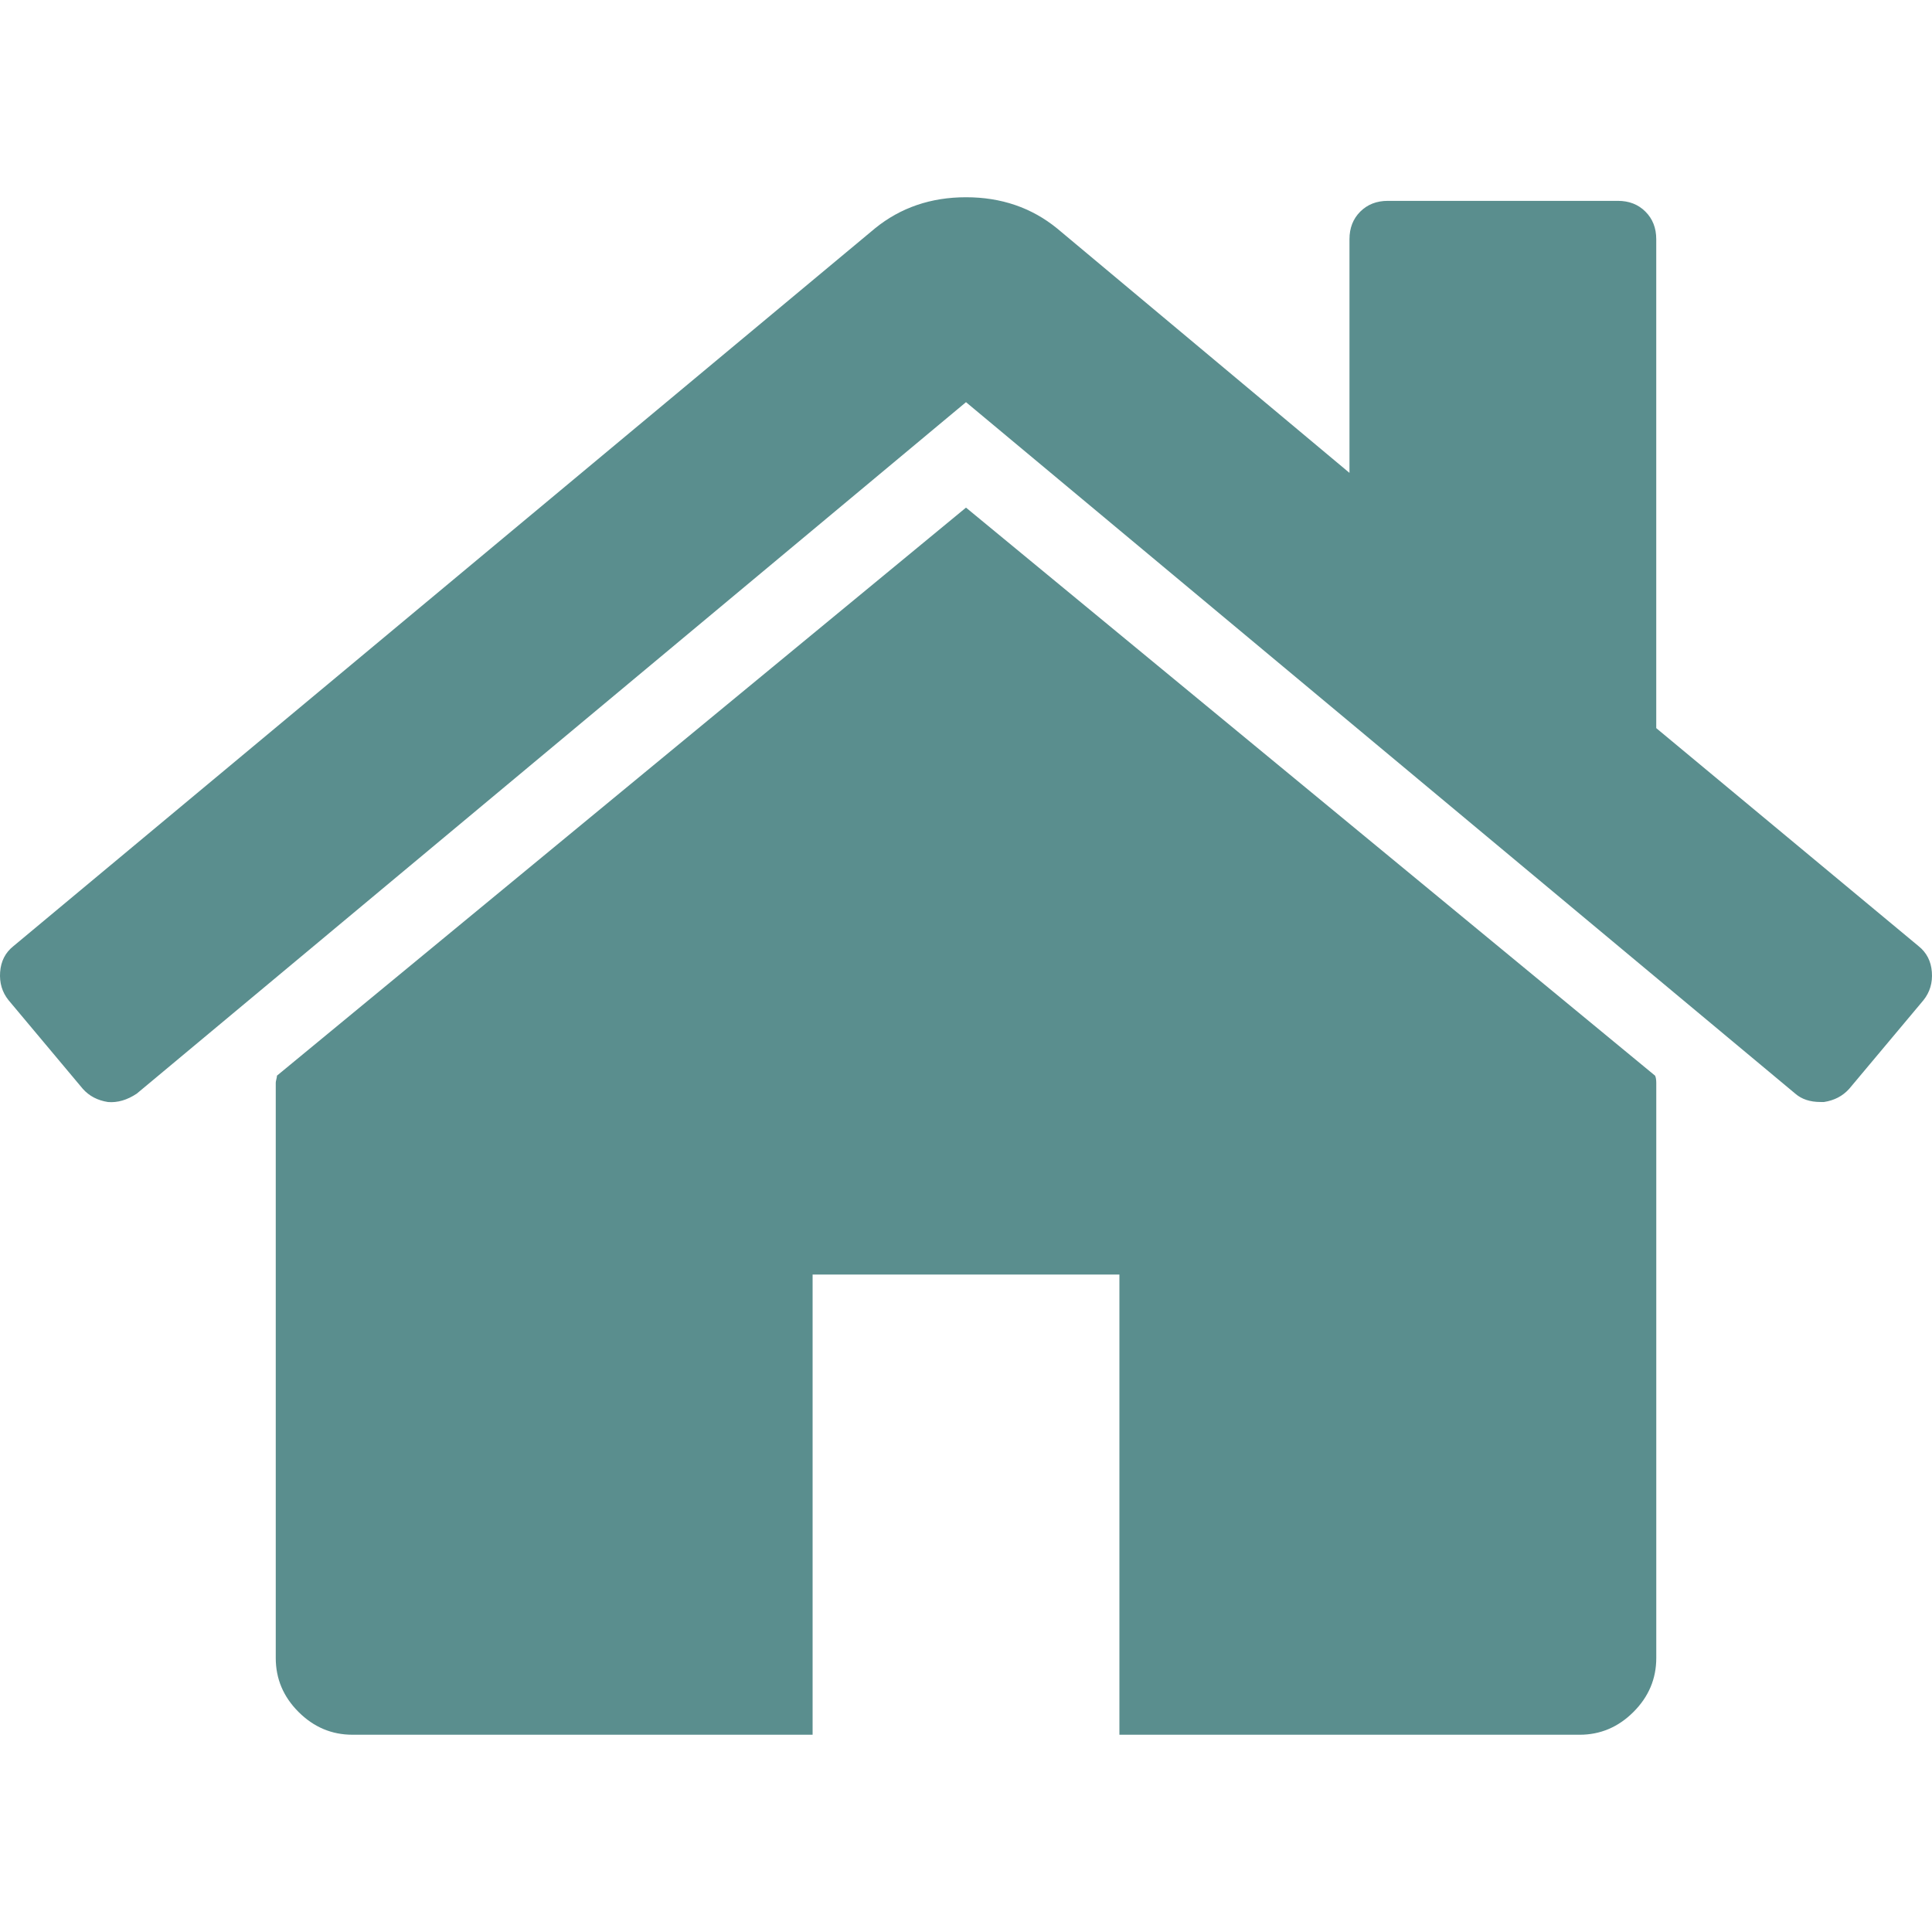
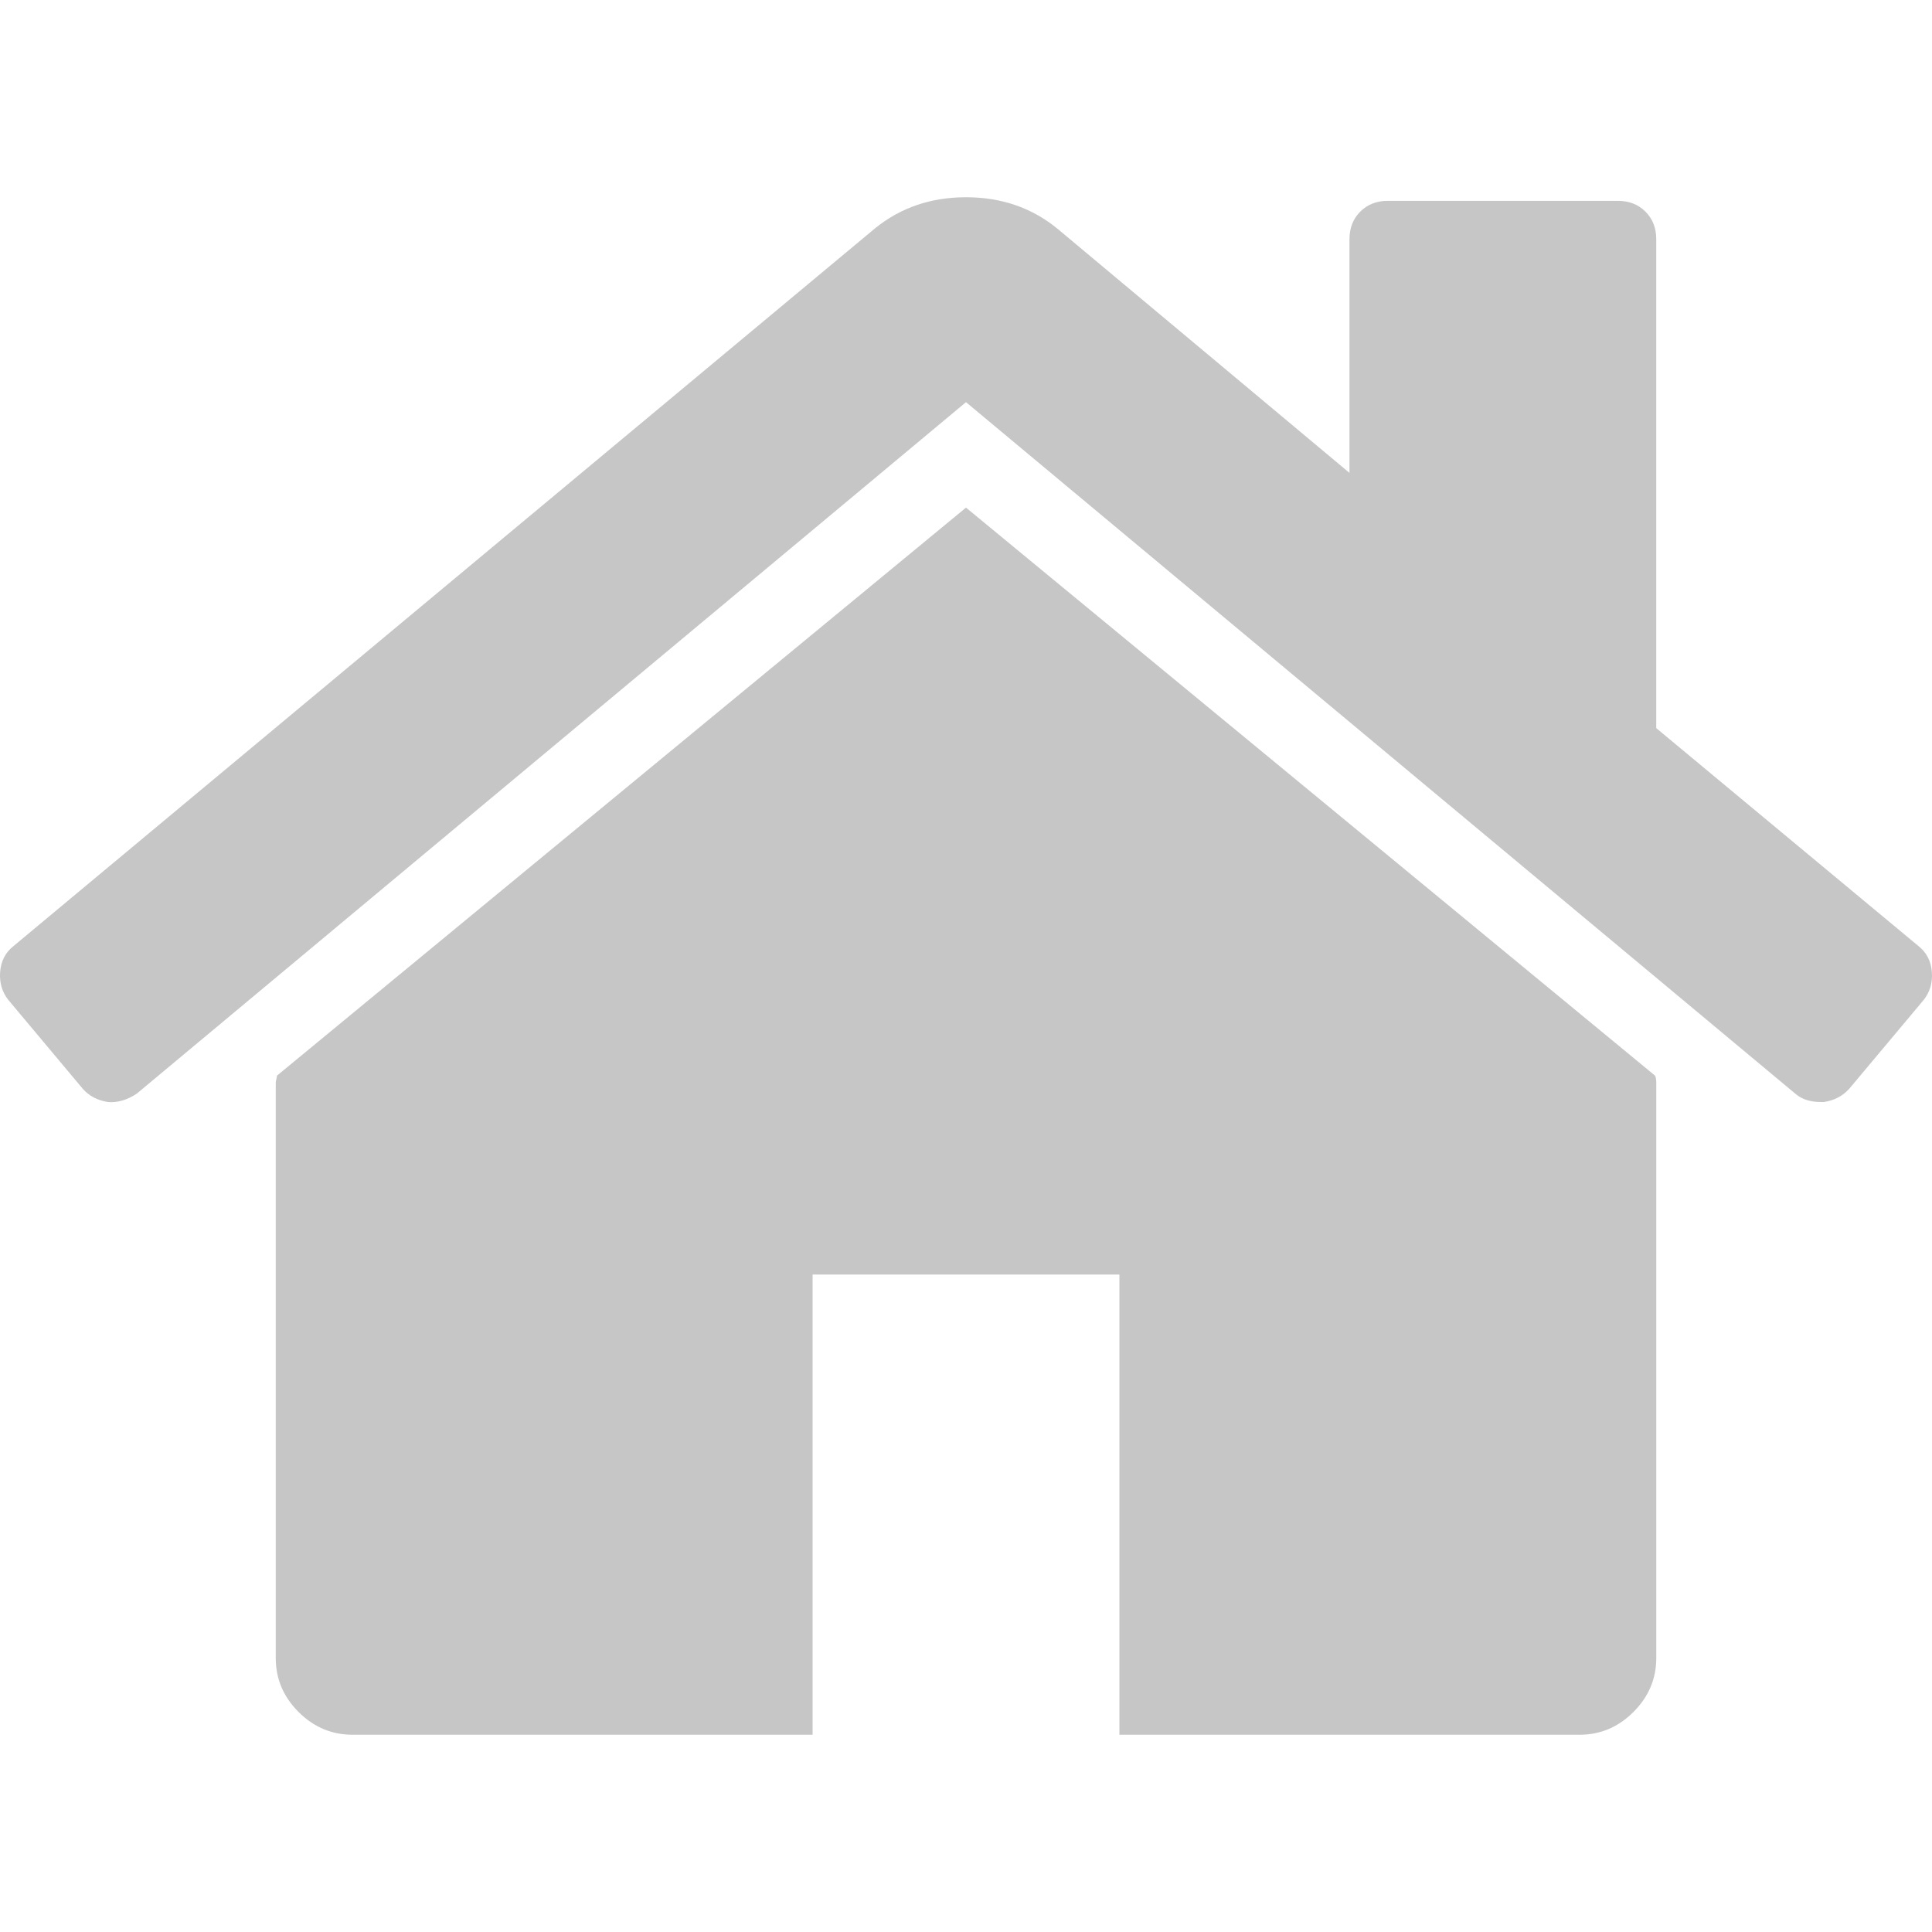
- <svg xmlns="http://www.w3.org/2000/svg" version="1.1" id="Capa_1" x="0px" y="0px" width="460.298px" height="460.297px" viewBox="0 0 460.298 460.297" style="fill:#5A8E8E; enable-background:new 0 0 460.298 460.297;" xml:space="preserve">
+ <svg xmlns="http://www.w3.org/2000/svg" version="1.1" id="Capa_1" x="0px" y="0px" width="460.298px" height="460.297px" viewBox="0 0 460.298 460.297" style="fill:#c6c6c6; enable-background:new 0 0 460.298 460.297;" xml:space="preserve">
  <g>
    <g>
      <path d="M230.149,120.939L65.986,256.274c0,0.191-0.048,0.472-0.144,0.855c-0.094,0.38-0.144,0.656-0.144,0.852v137.041    c0,4.948,1.809,9.236,5.426,12.847c3.616,3.613,7.898,5.431,12.847,5.431h109.63V303.664h73.097v109.64h109.629    c4.948,0,9.236-1.814,12.847-5.435c3.617-3.607,5.432-7.898,5.432-12.847V257.981c0-0.76-0.104-1.334-0.288-1.707L230.149,120.939    z" />
      <path d="M457.122,225.438L394.6,173.476V56.989c0-2.663-0.856-4.853-2.574-6.567c-1.704-1.712-3.894-2.568-6.563-2.568h-54.816    c-2.666,0-4.855,0.856-6.57,2.568c-1.711,1.714-2.566,3.905-2.566,6.567v55.673l-69.662-58.245    c-6.084-4.949-13.318-7.423-21.694-7.423c-8.375,0-15.608,2.474-21.698,7.423L3.172,225.438c-1.903,1.52-2.946,3.566-3.14,6.136    c-0.193,2.568,0.472,4.811,1.997,6.713l17.701,21.128c1.525,1.712,3.521,2.759,5.996,3.142c2.285,0.192,4.57-0.476,6.855-1.998    L230.149,95.817l197.57,164.741c1.526,1.328,3.521,1.991,5.996,1.991h0.858c2.471-0.376,4.463-1.43,5.996-3.138l17.703-21.125    c1.522-1.906,2.189-4.145,1.991-6.716C460.068,229.007,459.021,226.961,457.122,225.438z" />
    </g>
  </g>
  <g>
</g>
  <g>
</g>
  <g>
</g>
  <g>
</g>
  <g>
</g>
  <g>
</g>
  <g>
</g>
  <g>
</g>
  <g>
</g>
  <g>
</g>
  <g>
</g>
  <g>
</g>
  <g>
</g>
  <g>
</g>
  <g>
</g>
</svg>
